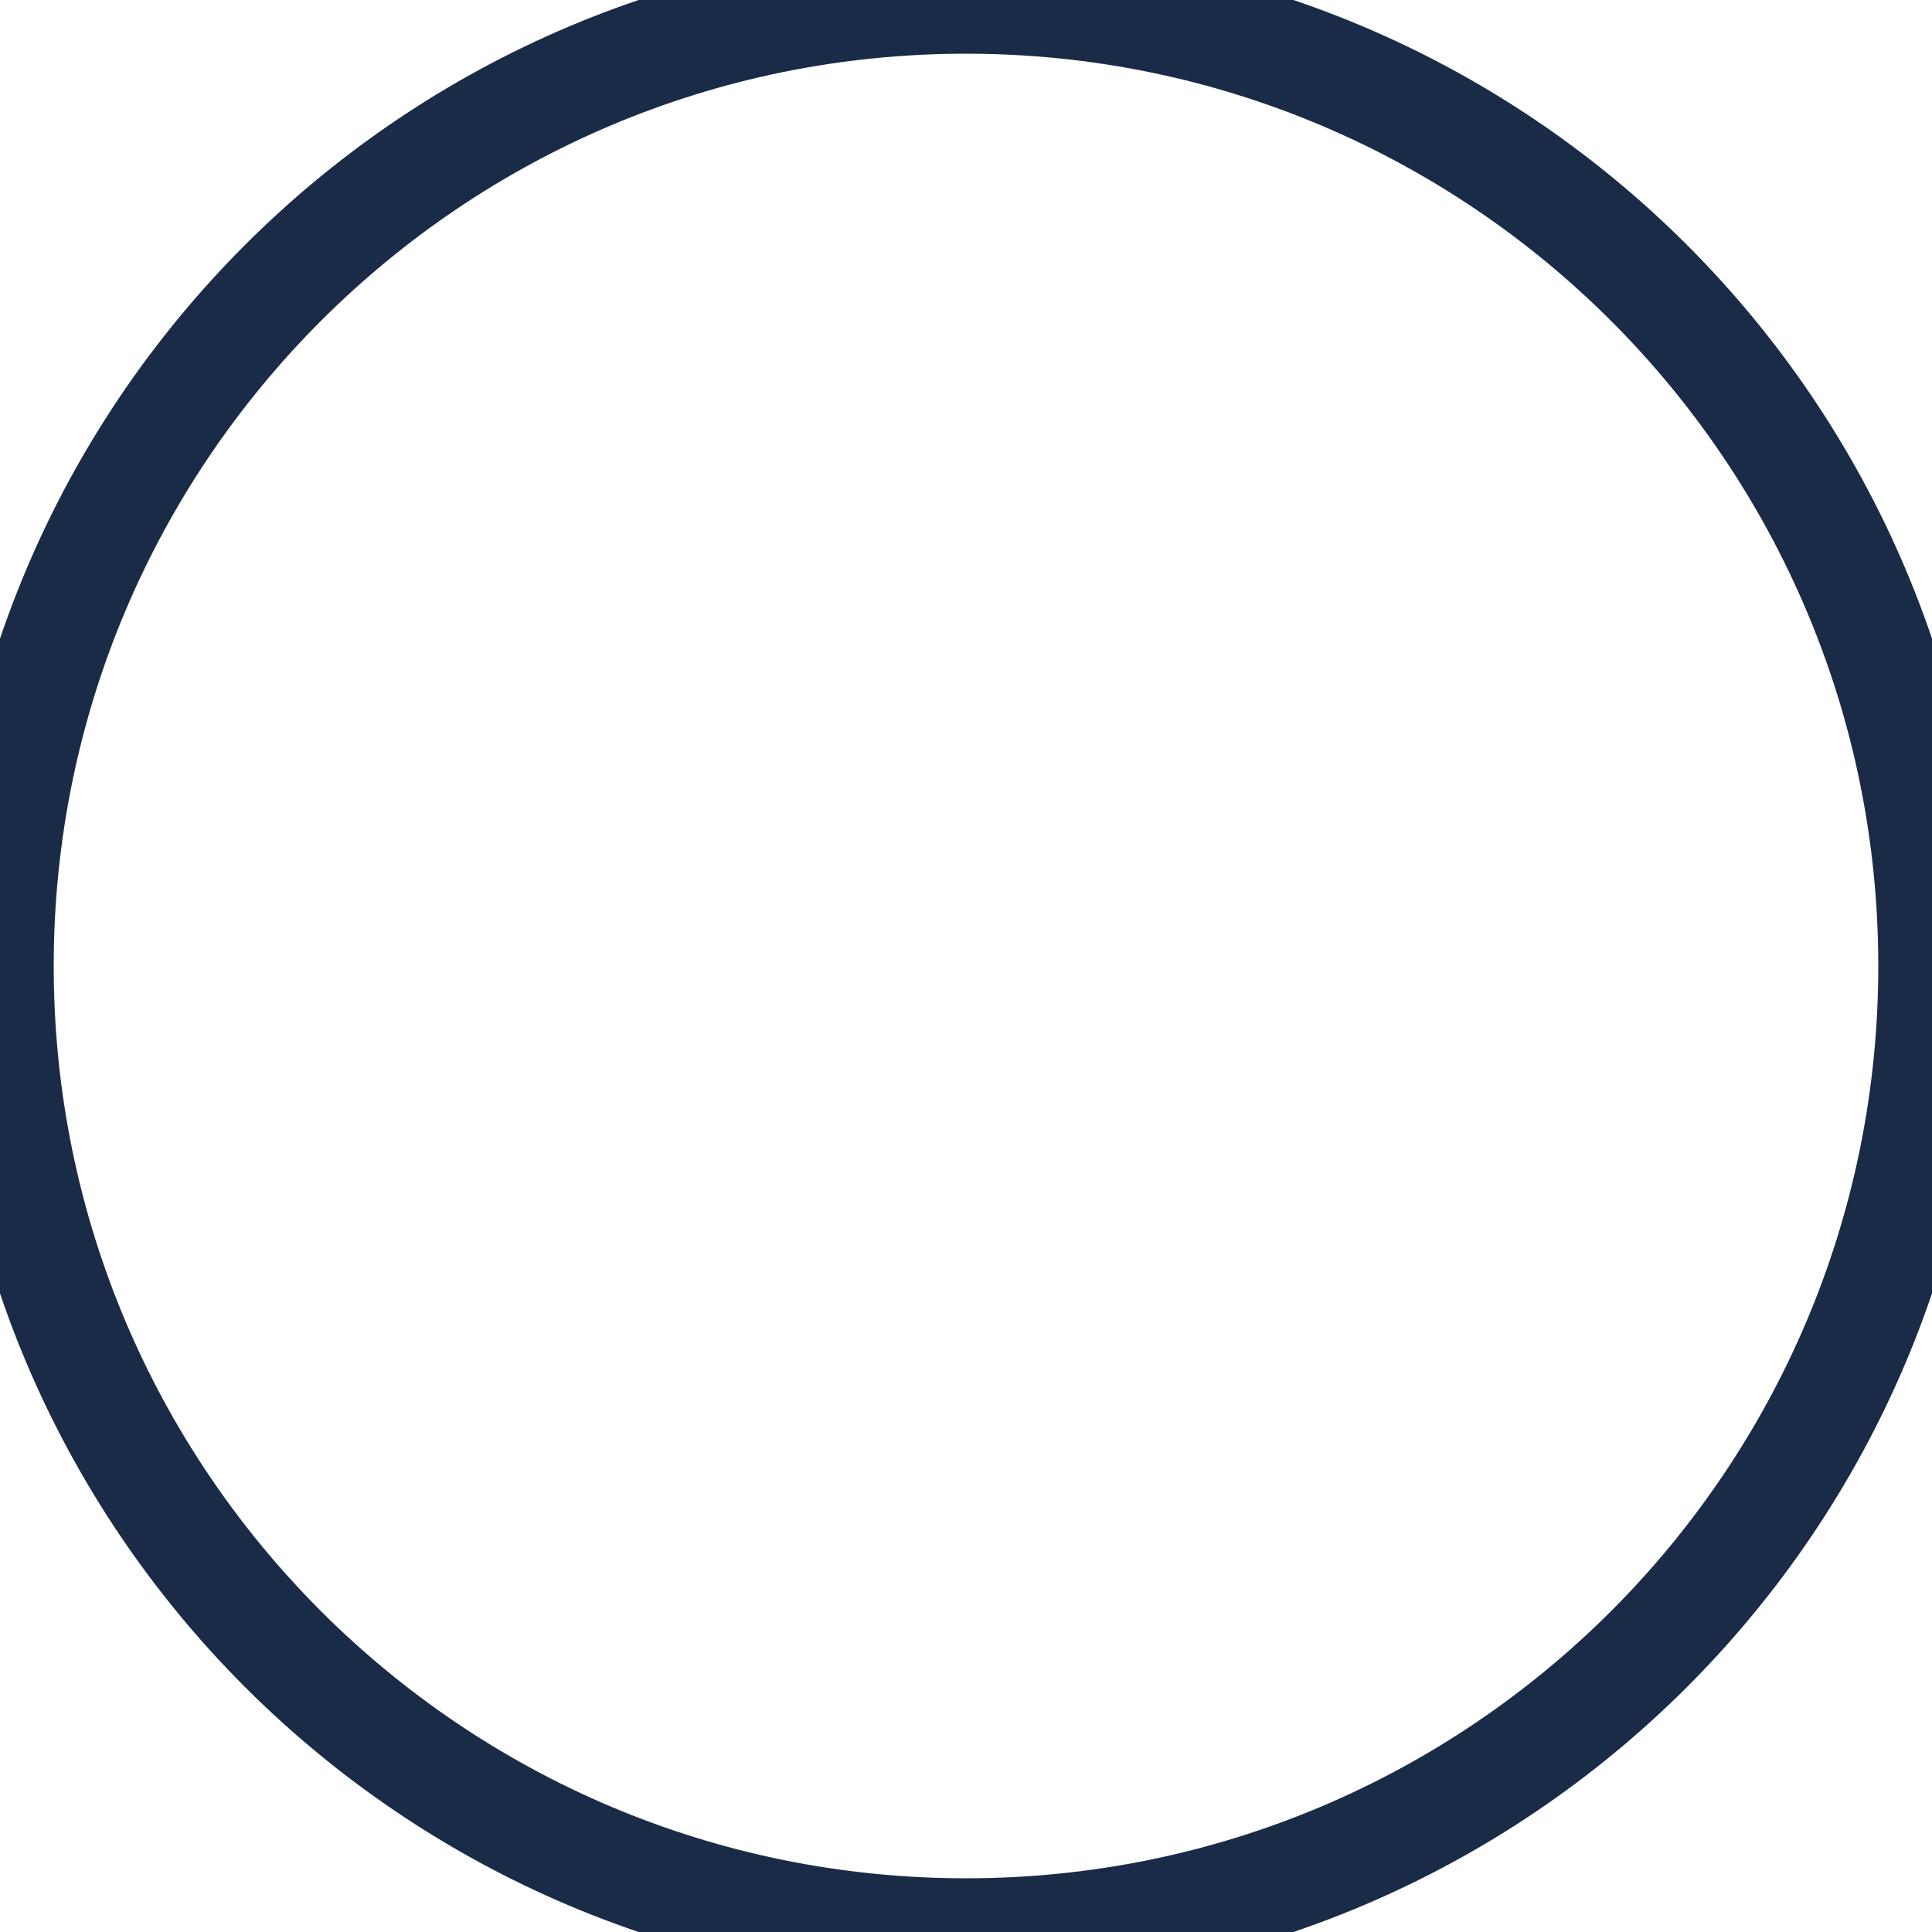
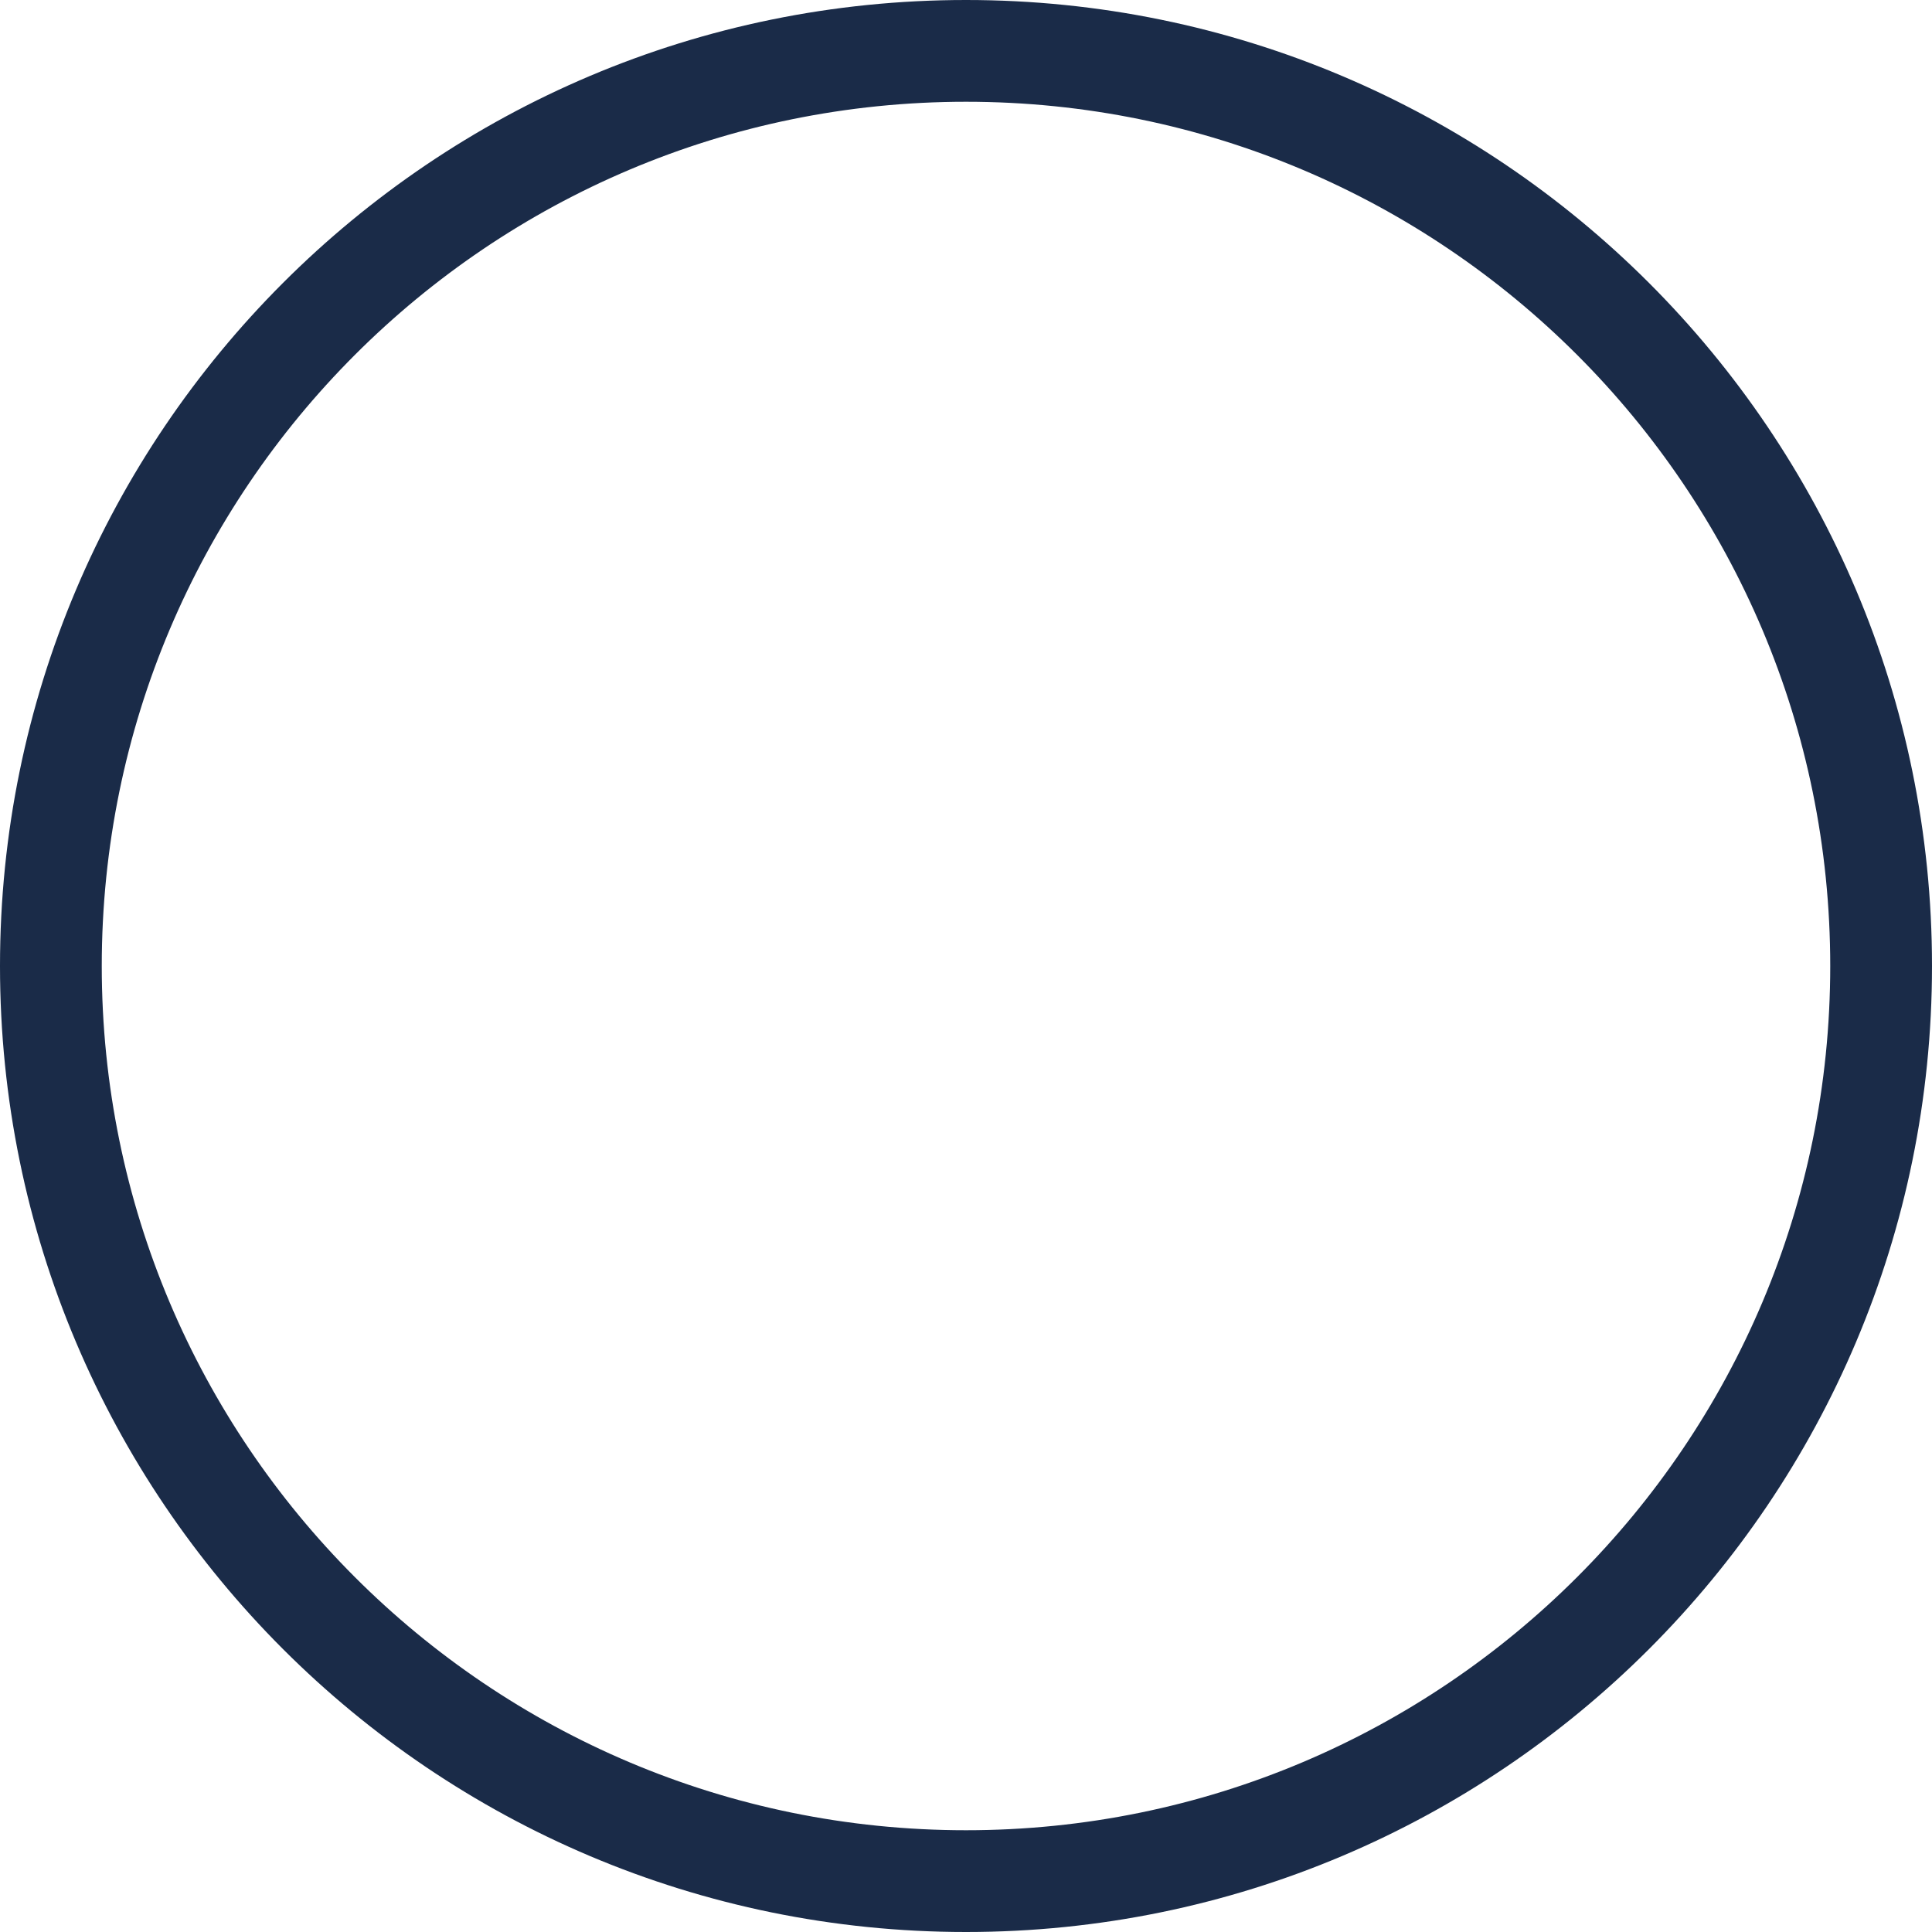
- <svg xmlns="http://www.w3.org/2000/svg" width="15" height="15" viewBox="0 0 15 15">
+ <svg xmlns="http://www.w3.org/2000/svg" width="15.834" height="15.834" viewBox="-0.417 -0.417 15.834 15.834">
  <path d="M 14.583 7.5 C 14.583 11.412 11.412 14.583 7.5 14.583 L 7.5 15.417 C 11.872 15.417 15.417 11.872 15.417 7.5 L 14.583 7.5 Z M 7.5 14.583 C 3.588 14.583 0.417 11.412 0.417 7.5 L -0.417 7.5 C -0.417 11.872 3.128 15.417 7.5 15.417 L 7.5 14.583 Z M 0.417 7.5 C 0.417 3.588 3.588 0.417 7.5 0.417 L 7.5 -0.417 C 3.128 -0.417 -0.417 3.128 -0.417 7.5 L 0.417 7.5 Z M 7.5 0.417 C 11.412 0.417 14.583 3.588 14.583 7.5 L 15.417 7.5 C 15.417 3.128 11.872 -0.417 7.5 -0.417 L 7.5 0.417 Z" fill="#1A2B48" fill-rule="nonzero" />
</svg>
